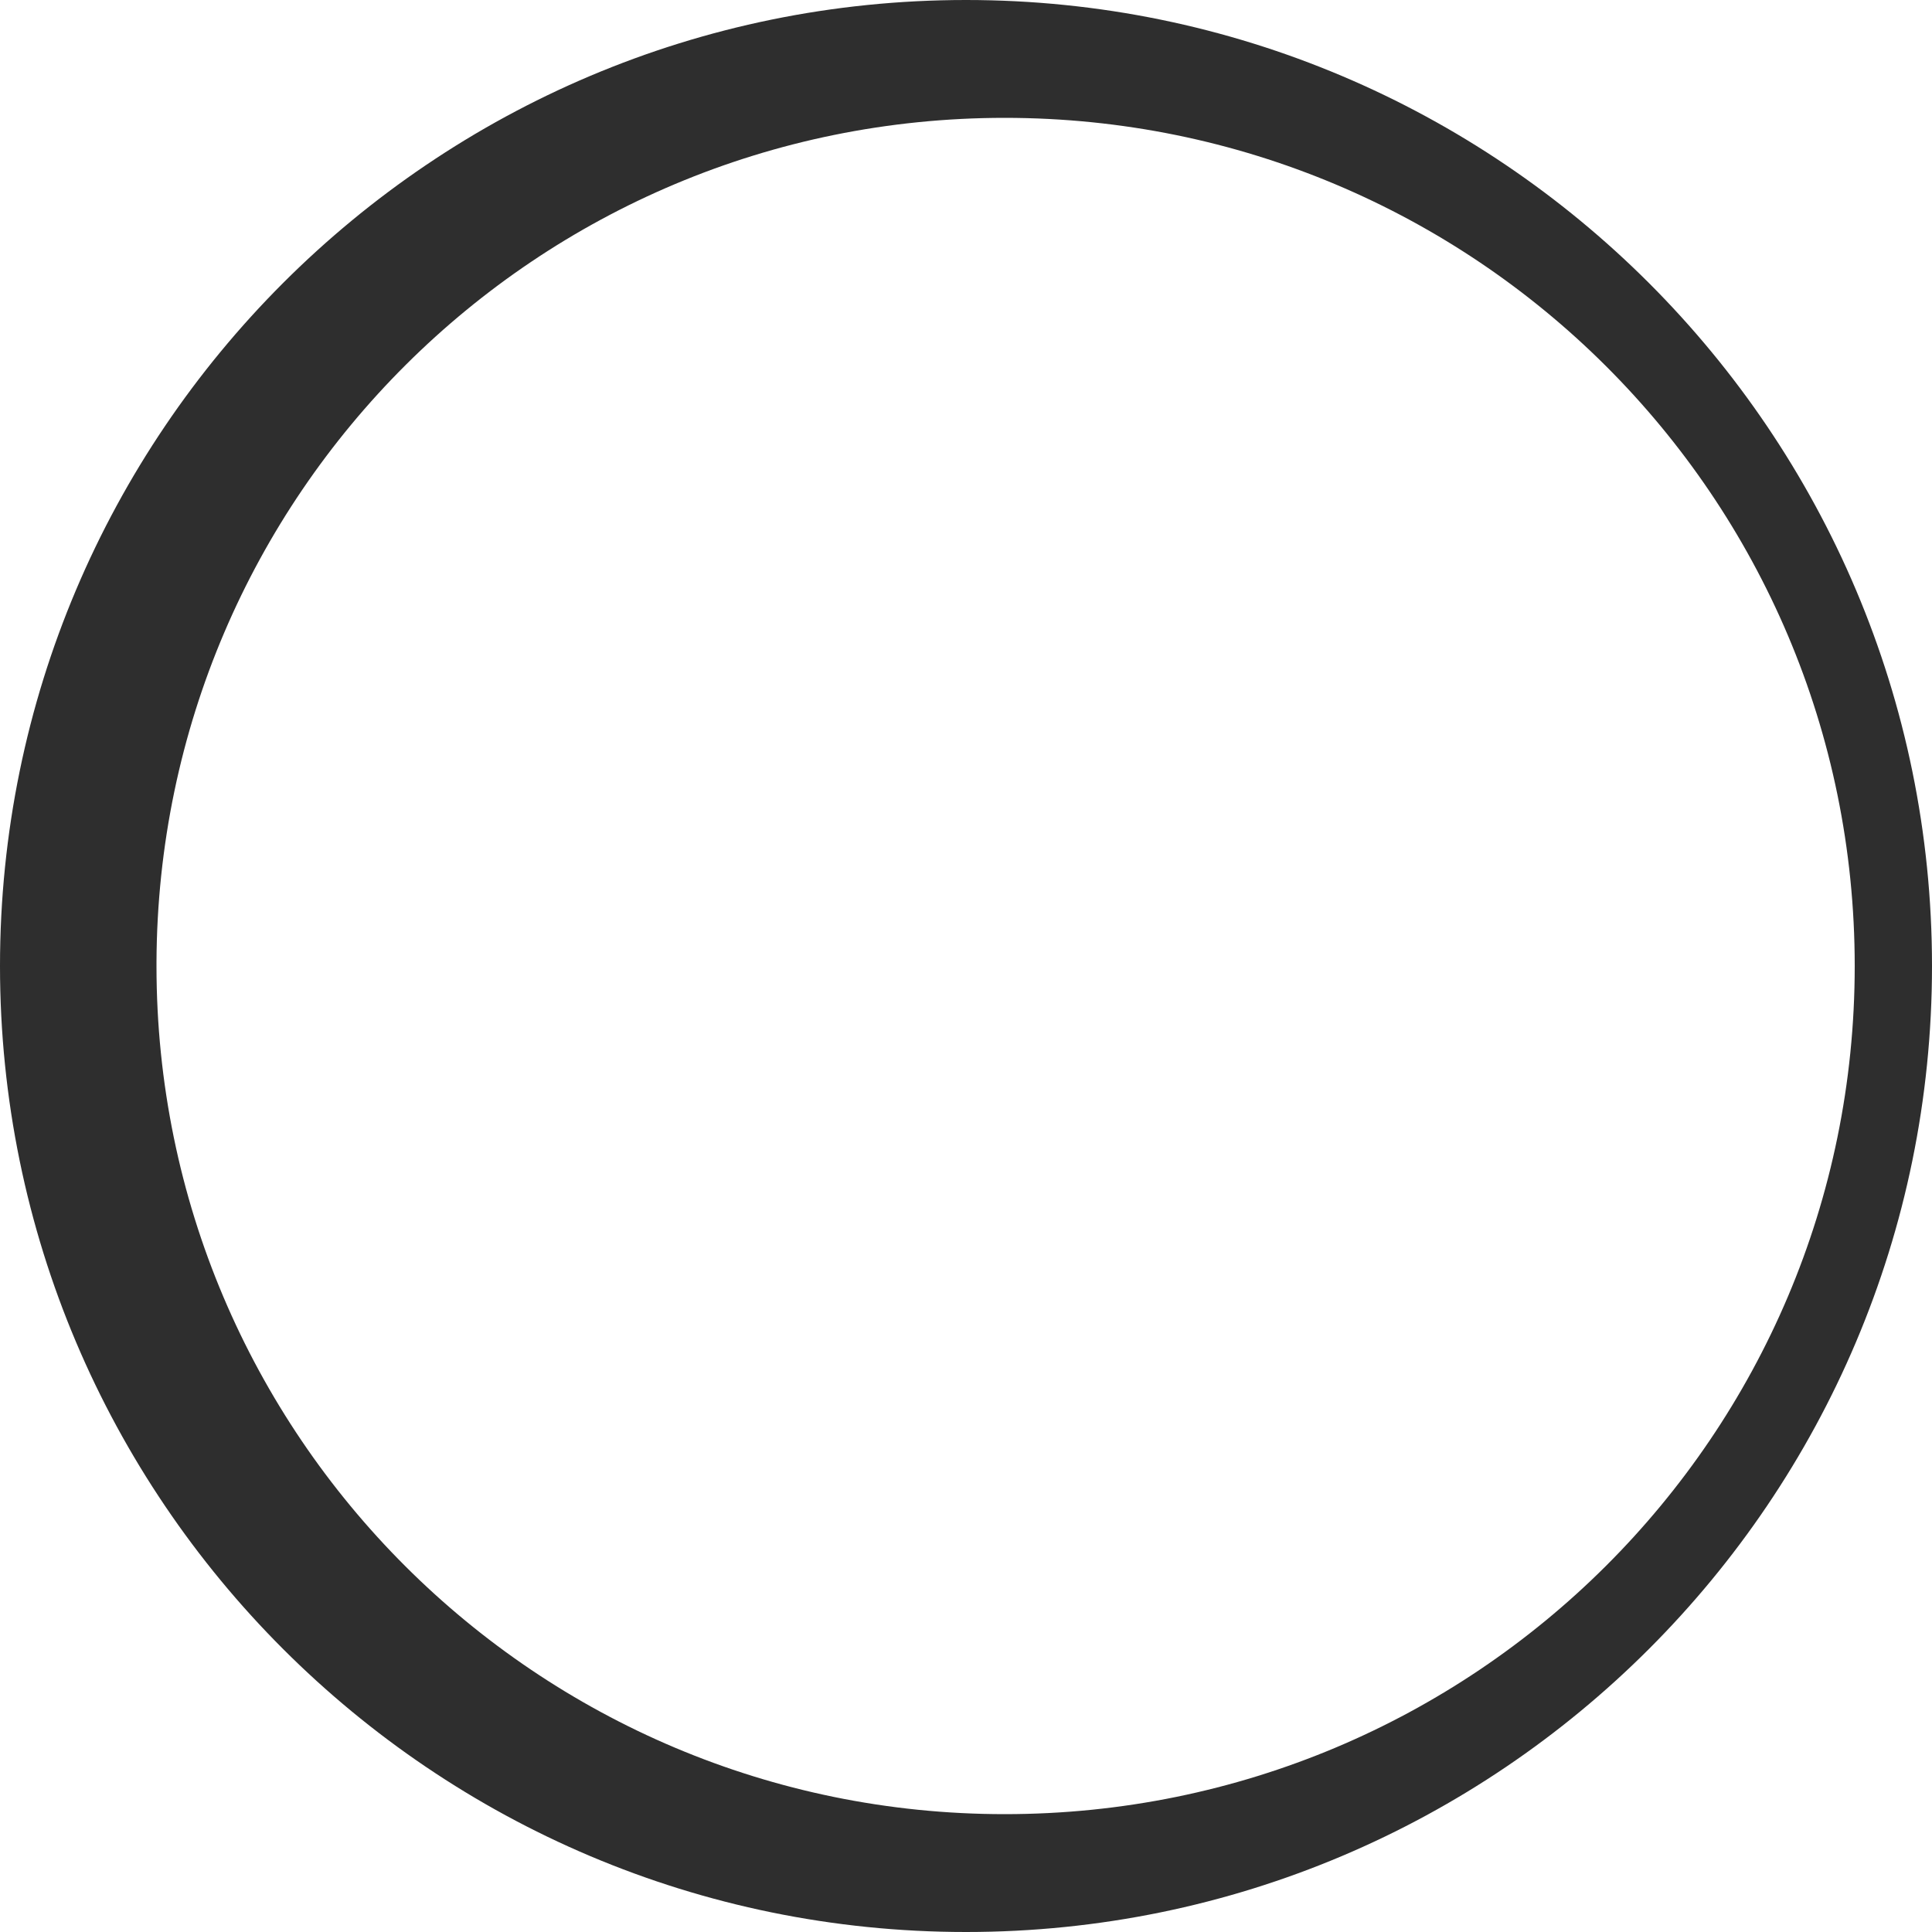
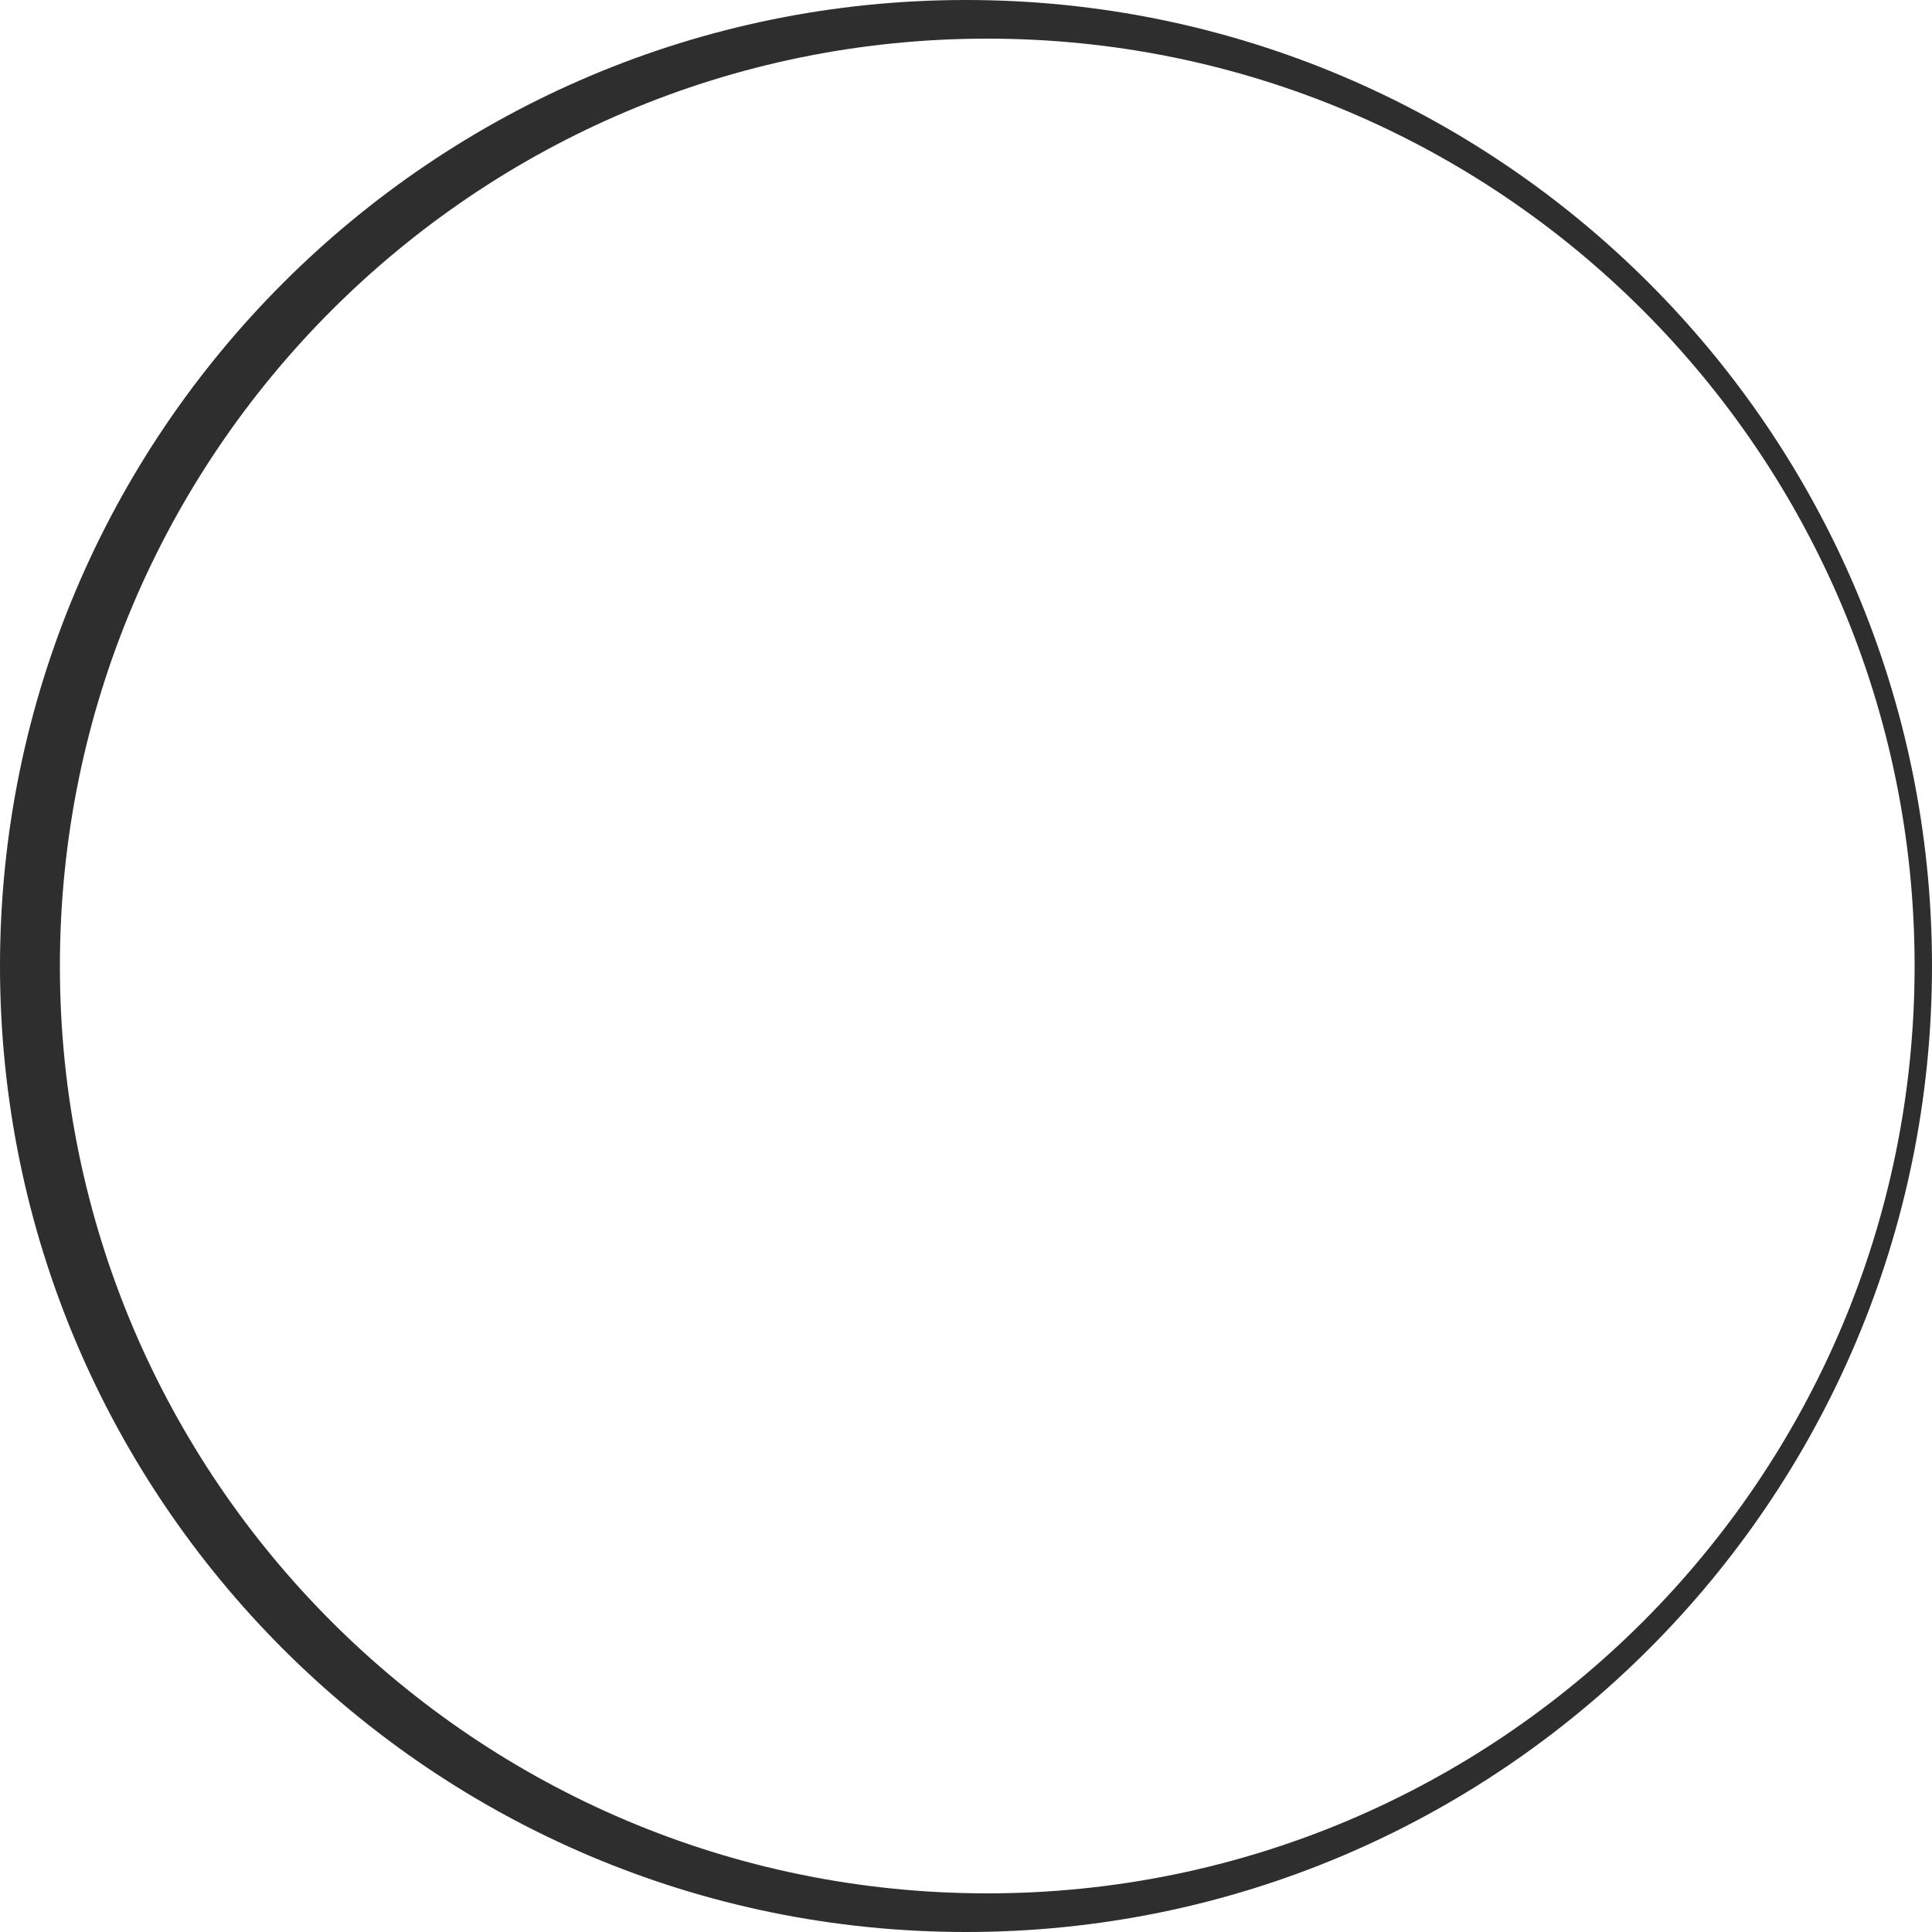
<svg xmlns="http://www.w3.org/2000/svg" version="1.1" id="Слой_1" x="0px" y="0px" viewBox="0 0 100 100" style="enable-background:new 0 0 100 100;" xml:space="preserve">
-   <path fill="#2e2e2e" d="M50,0C22.4,0,0,22.4,0,50c0,27.6,22.4,50,50,50s50-22.4,50-50C100,22.4,77.6,0,50,0z M52,93.9C27.8,93.9,8.1,74.3,8.1,50  c0,0,0,0,0,0s0,0,0,0c0-0.1,0-0.1,0-0.2C8.2,25.6,27.8,6.1,52,6.1C76.3,6.1,96,25.7,96,50S76.3,93.9,52,93.9z" />
+   <style type="text/css">
+ 	.st0{fill:#2E2E2E;}
+ </style>
+   <path class="st0" d="M50,0C22.4,0,0,22.4,0,50s22.4,50,50,50s50-22.4,50-50S77.6,0,50,0z M51.1,98c-26.5,0-48-21.5-48-48  s21.5-48,48-48c26.5,0,48,21.5,48,48S77.6,98,51.1,98z" />
</svg>
